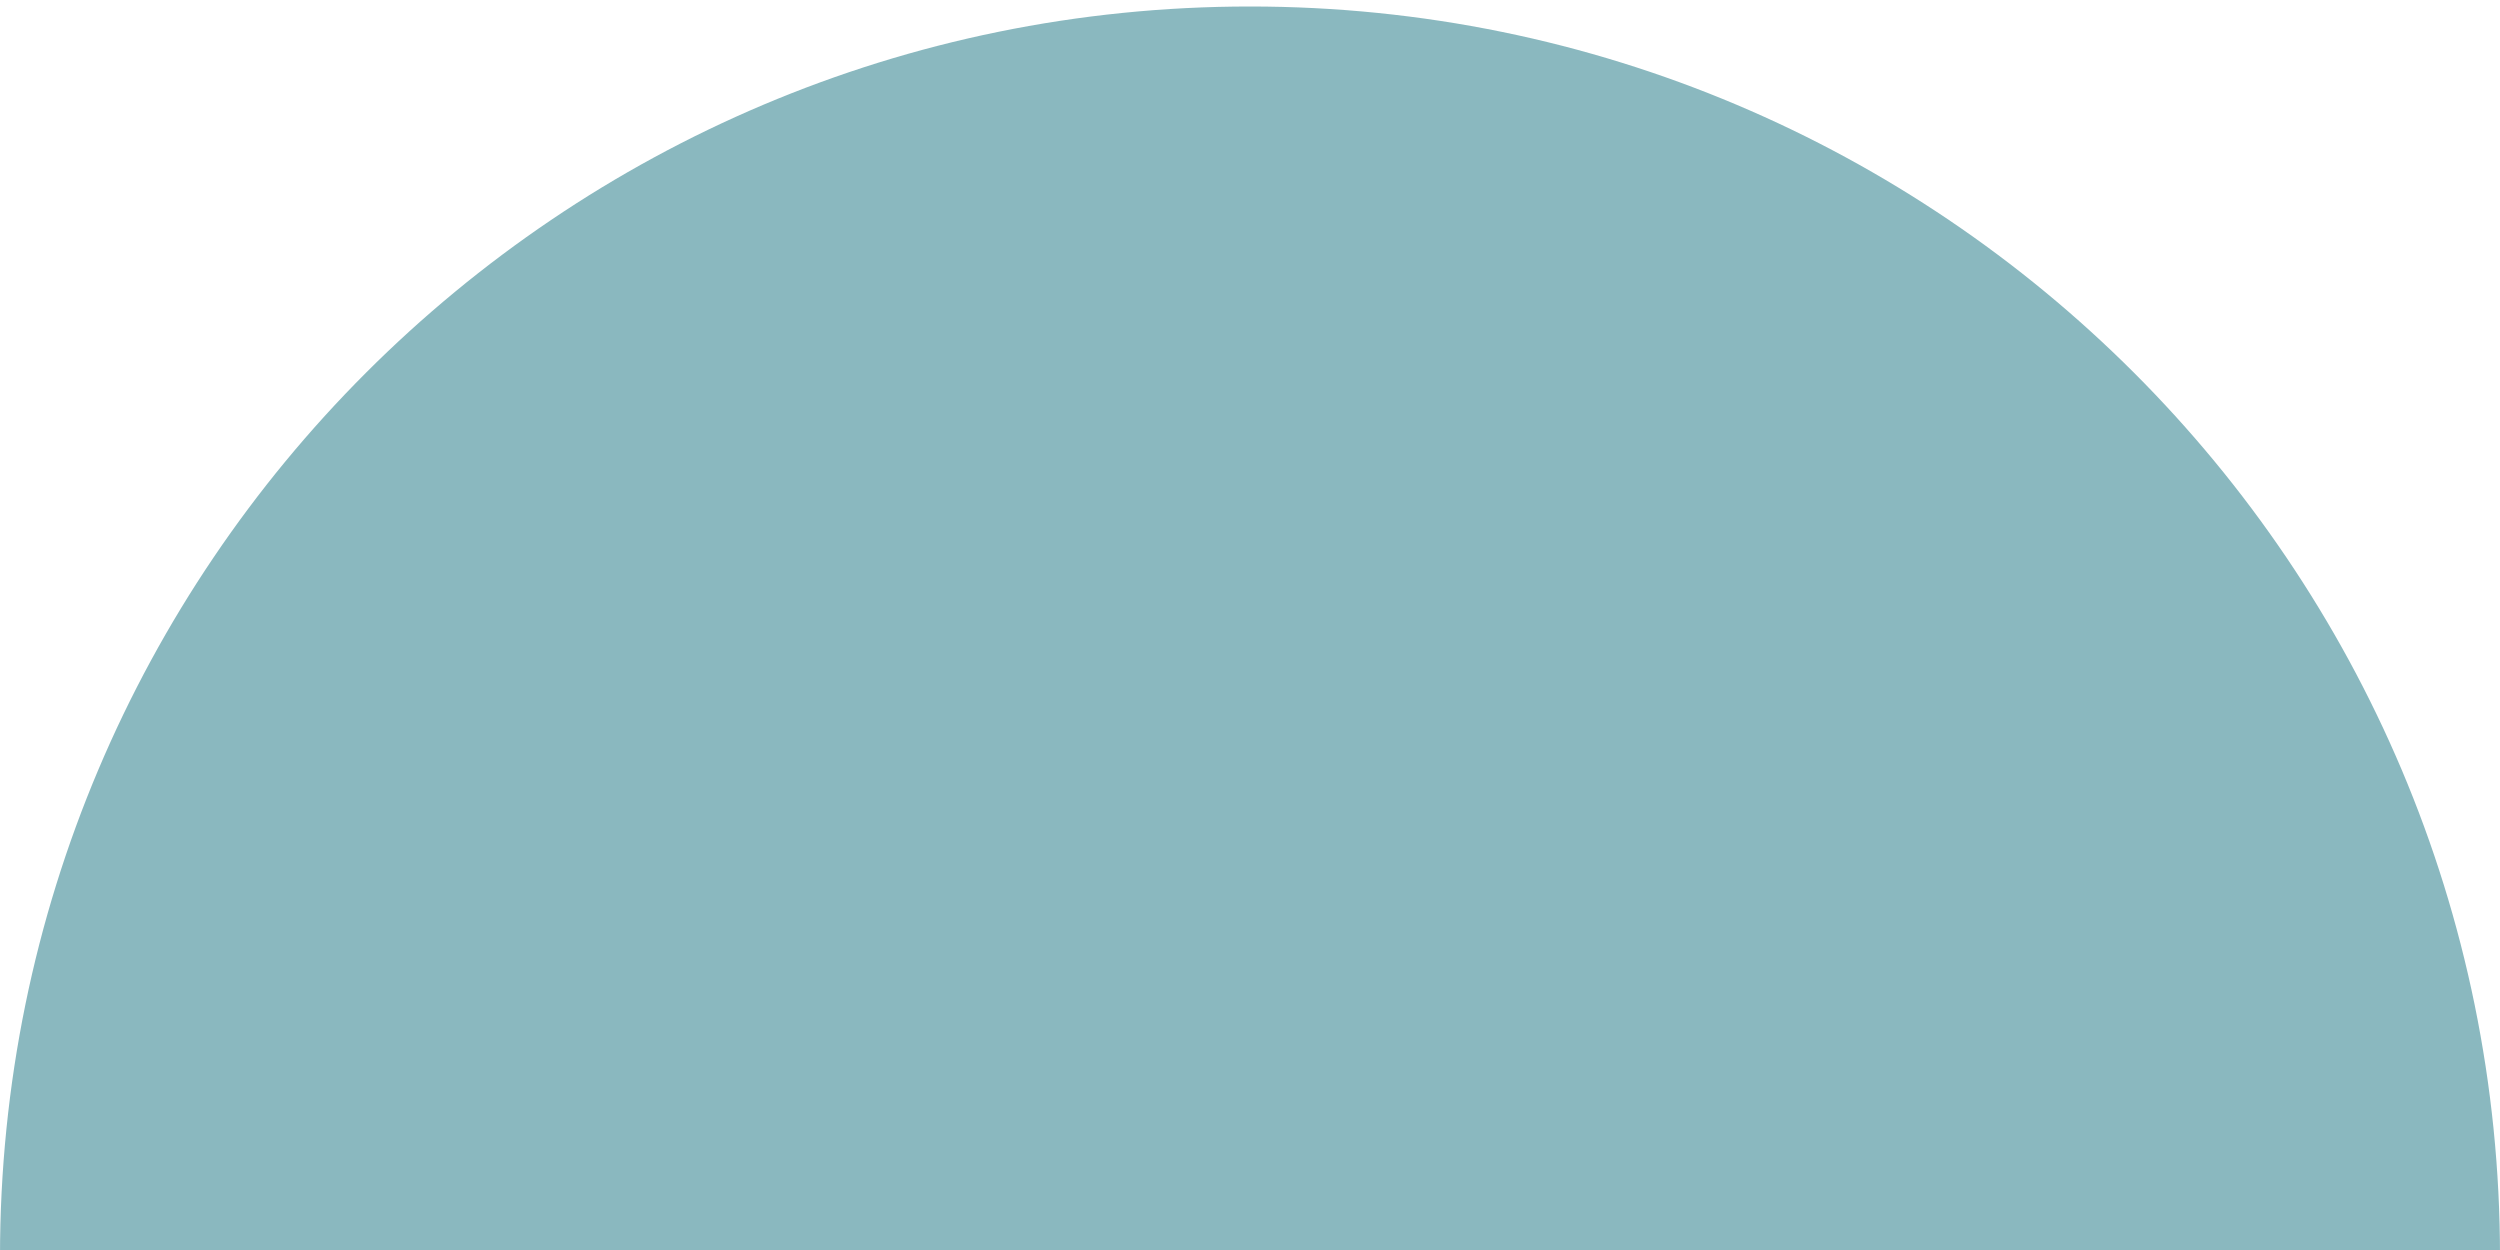
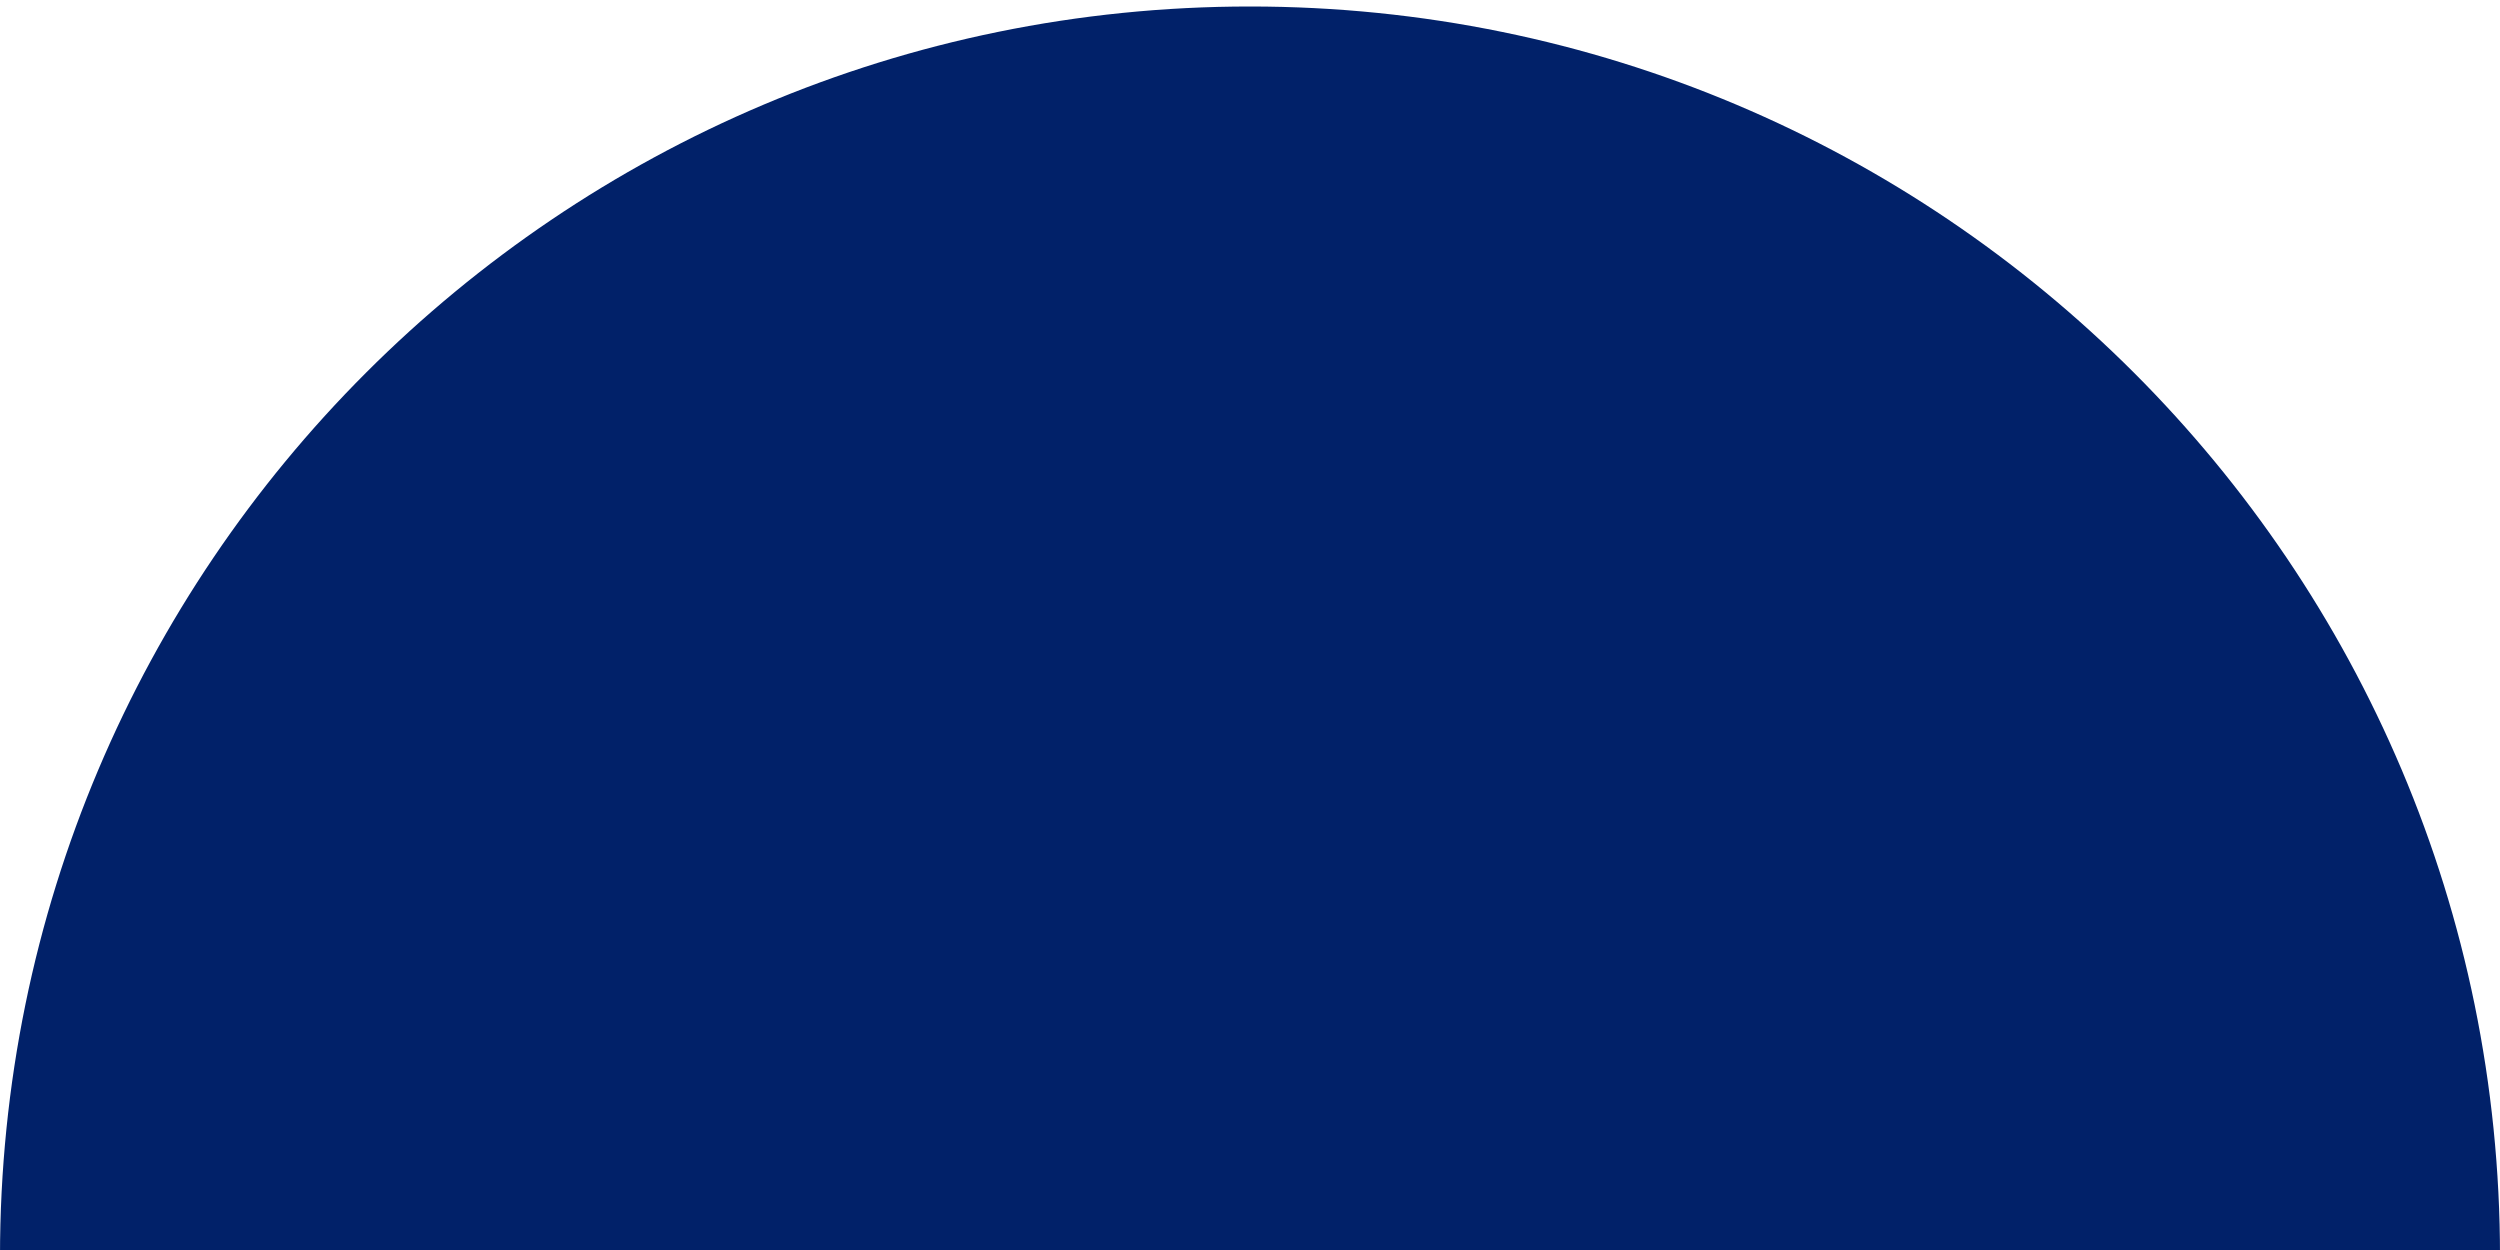
<svg xmlns="http://www.w3.org/2000/svg" id="Layer_1" data-name="Layer 1" viewBox="0 0 100 50">
  <defs>
-     <style>.cls-1{fill:#8ab8bf;}</style>
+     <style>.cls-1{fill:#012169;}</style>
  </defs>
  <path class="cls-1" d="M0,50.26a50,50,0,0,1,100,0Z" />
</svg>
